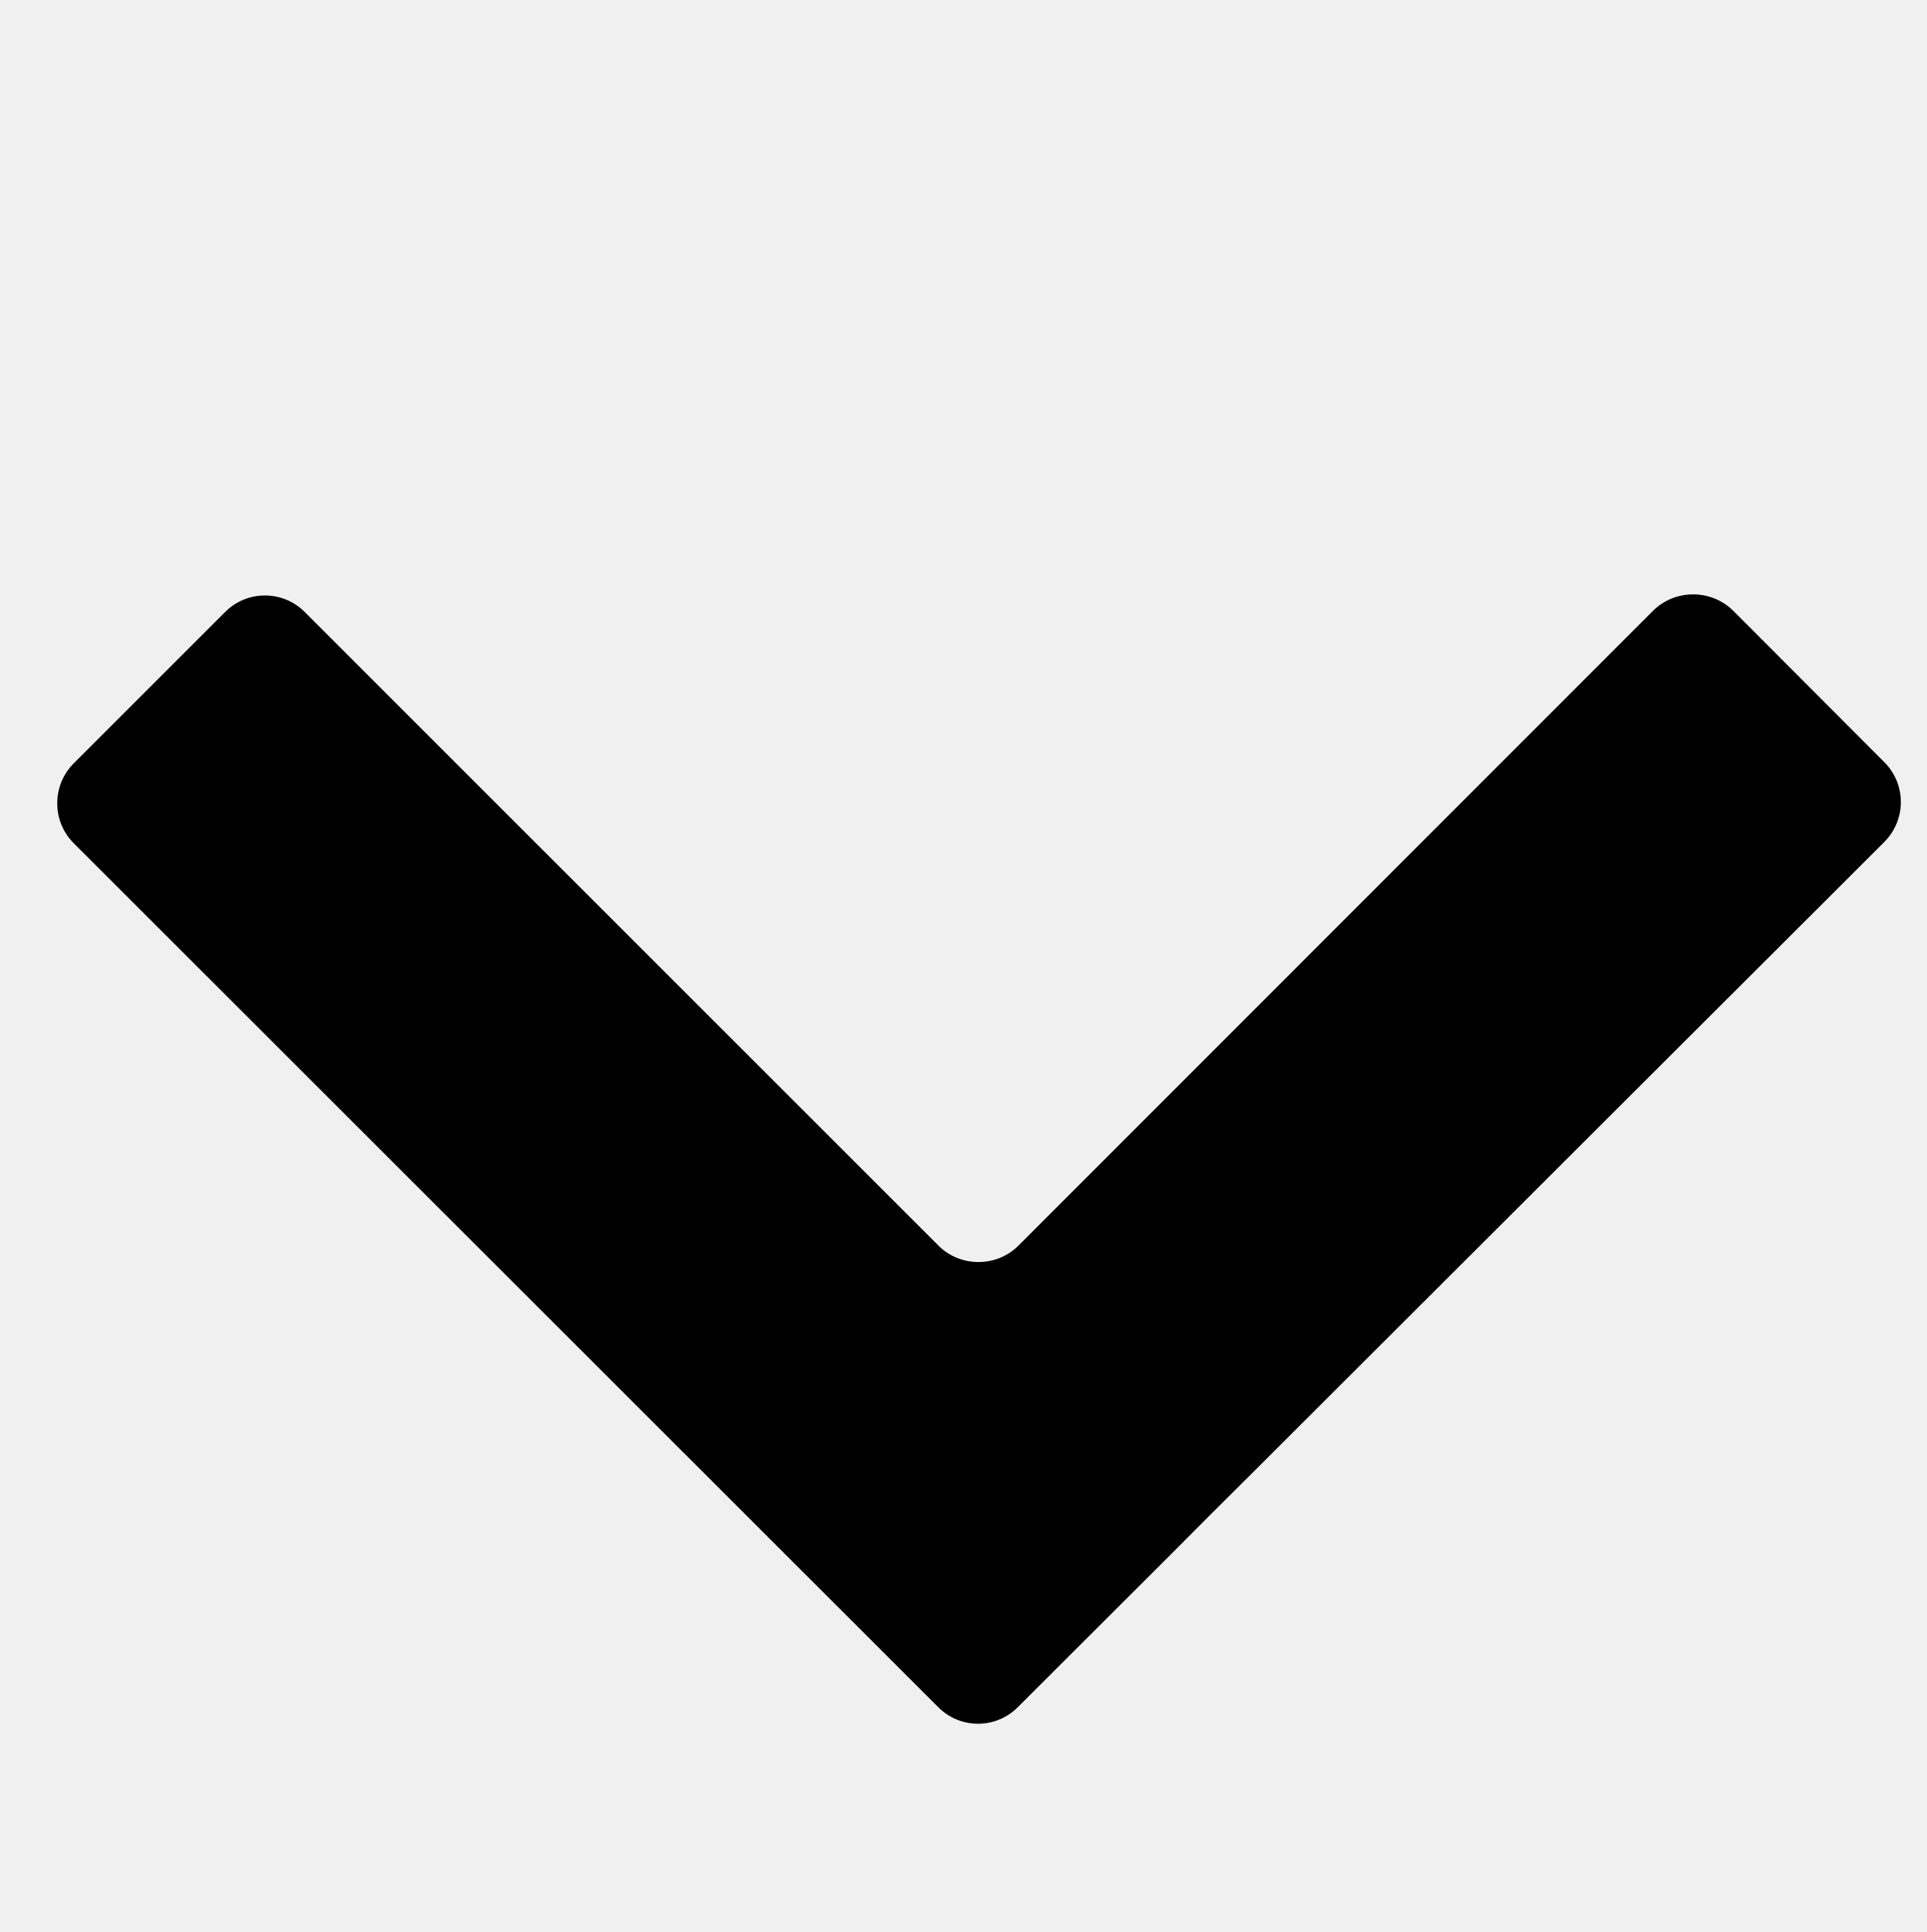
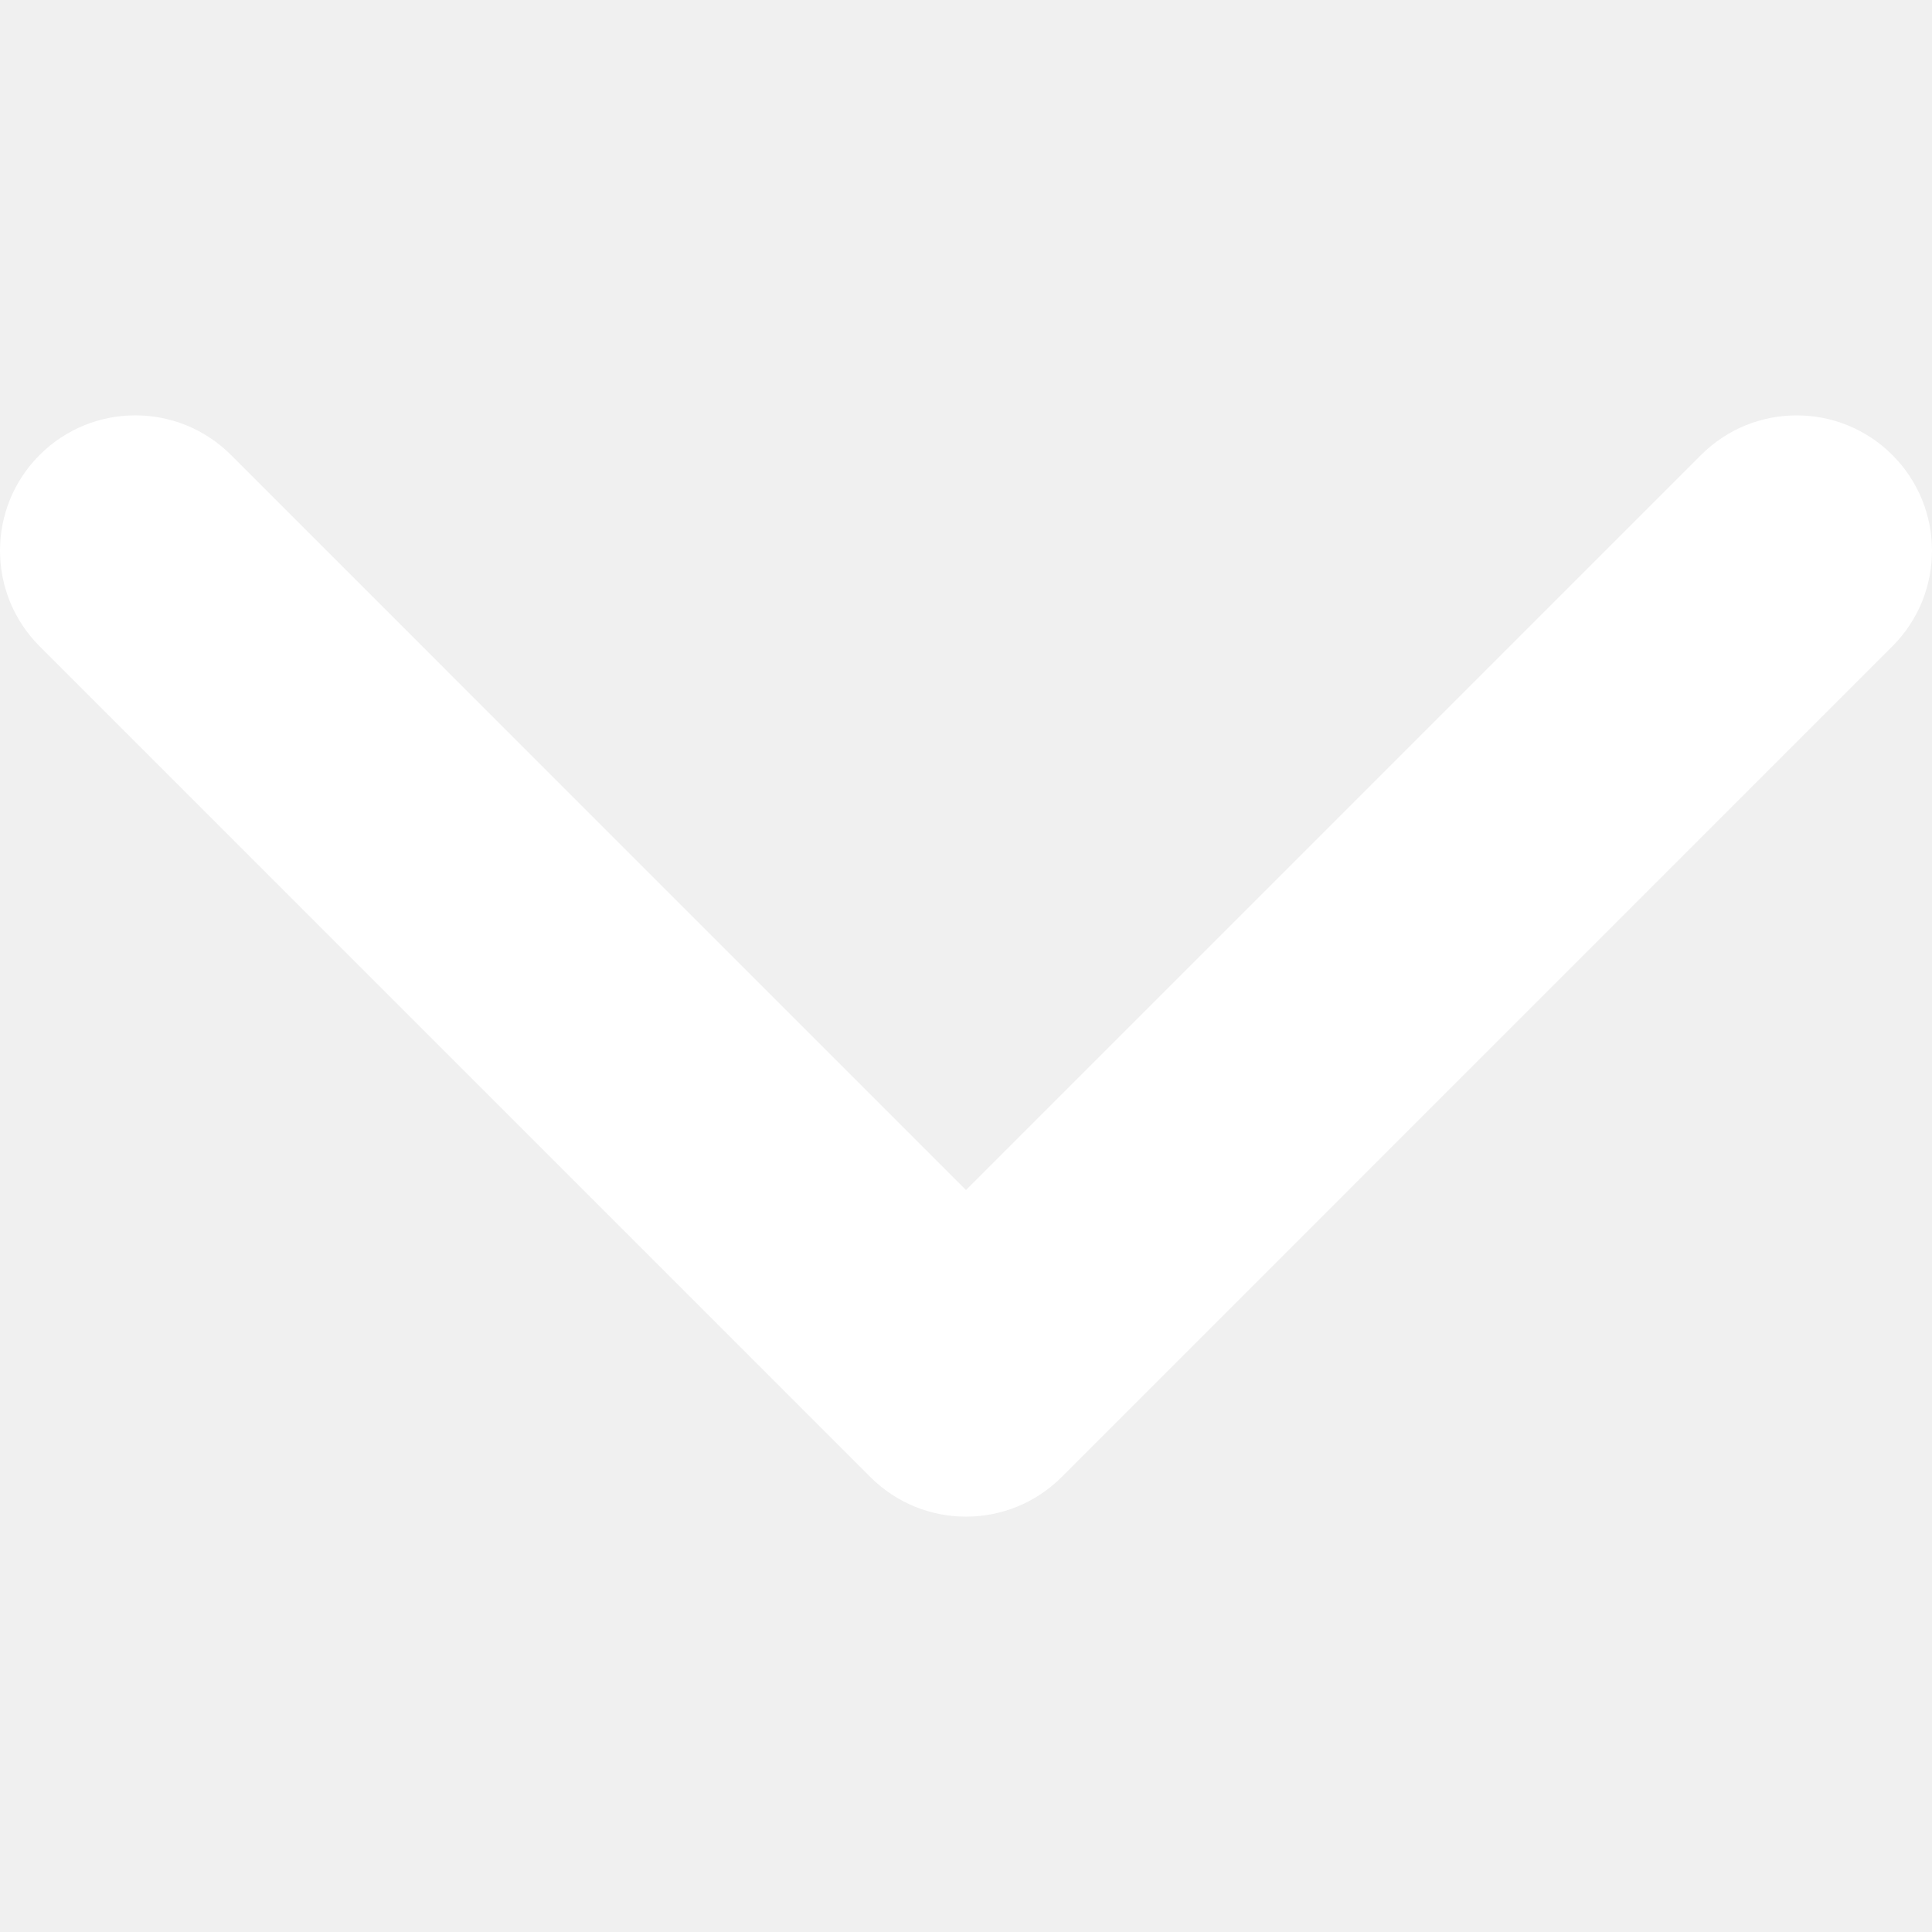
- <svg xmlns="http://www.w3.org/2000/svg" version="1.1" width="1021" height="1024" viewBox="0 0 1021 1024">
-   <g id="icomoon-ignore">
+ <svg xmlns="http://www.w3.org/2000/svg" version="1.1" width="512" height="512" x="0" y="0" viewBox="0 0 451.847 451.847" style="enable-background:new 0 0 512 512" xml:space="preserve" class="">
+   <g>
+     <g>
+       <path d="M225.923,354.706c-8.098,0-16.195-3.092-22.369-9.263L9.27,151.157c-12.359-12.359-12.359-32.397,0-44.751   c12.354-12.354,32.388-12.354,44.748,0l171.905,171.915l171.906-171.909c12.359-12.354,32.391-12.354,44.744,0   c12.365,12.354,12.365,32.392,0,44.751L248.292,345.449C242.115,351.621,234.018,354.706,225.923,354.706z" fill="#ffffff" data-original="#000000" style="" />
+     </g>
+     <g>
</g>
-   <path d="M497.356 660.264c11.591 11.528 30.676 11.528 42.268 0l336.393-336.589c11.659-11.528 30.676-11.528 42.399 0l80.109 80.304c11.659 11.659 11.659 30.547 0 42.268l-336.653 336.198c-11.659 11.528-30.676 30.547-42.334 42.333l-80.174 80.042c-11.659 11.724-30.547 11.724-42.204 0l-457.99-457.794c-11.788-11.724-11.788-30.808 0-42.529l80.042-80.043c11.659-11.788 30.743-11.788 42.333 0l335.806 335.806z" />
+     <g>
+ </g>
+     <g>
+ </g>
+     <g>
+ </g>
+     <g>
+ </g>
+     <g>
+ </g>
+     <g>
+ </g>
+     <g>
+ </g>
+     <g>
+ </g>
+     <g>
+ </g>
+     <g>
+ </g>
+     <g>
+ </g>
+     <g>
+ </g>
+     <g>
+ </g>
+     <g>
+ </g>
+   </g>
</svg>
